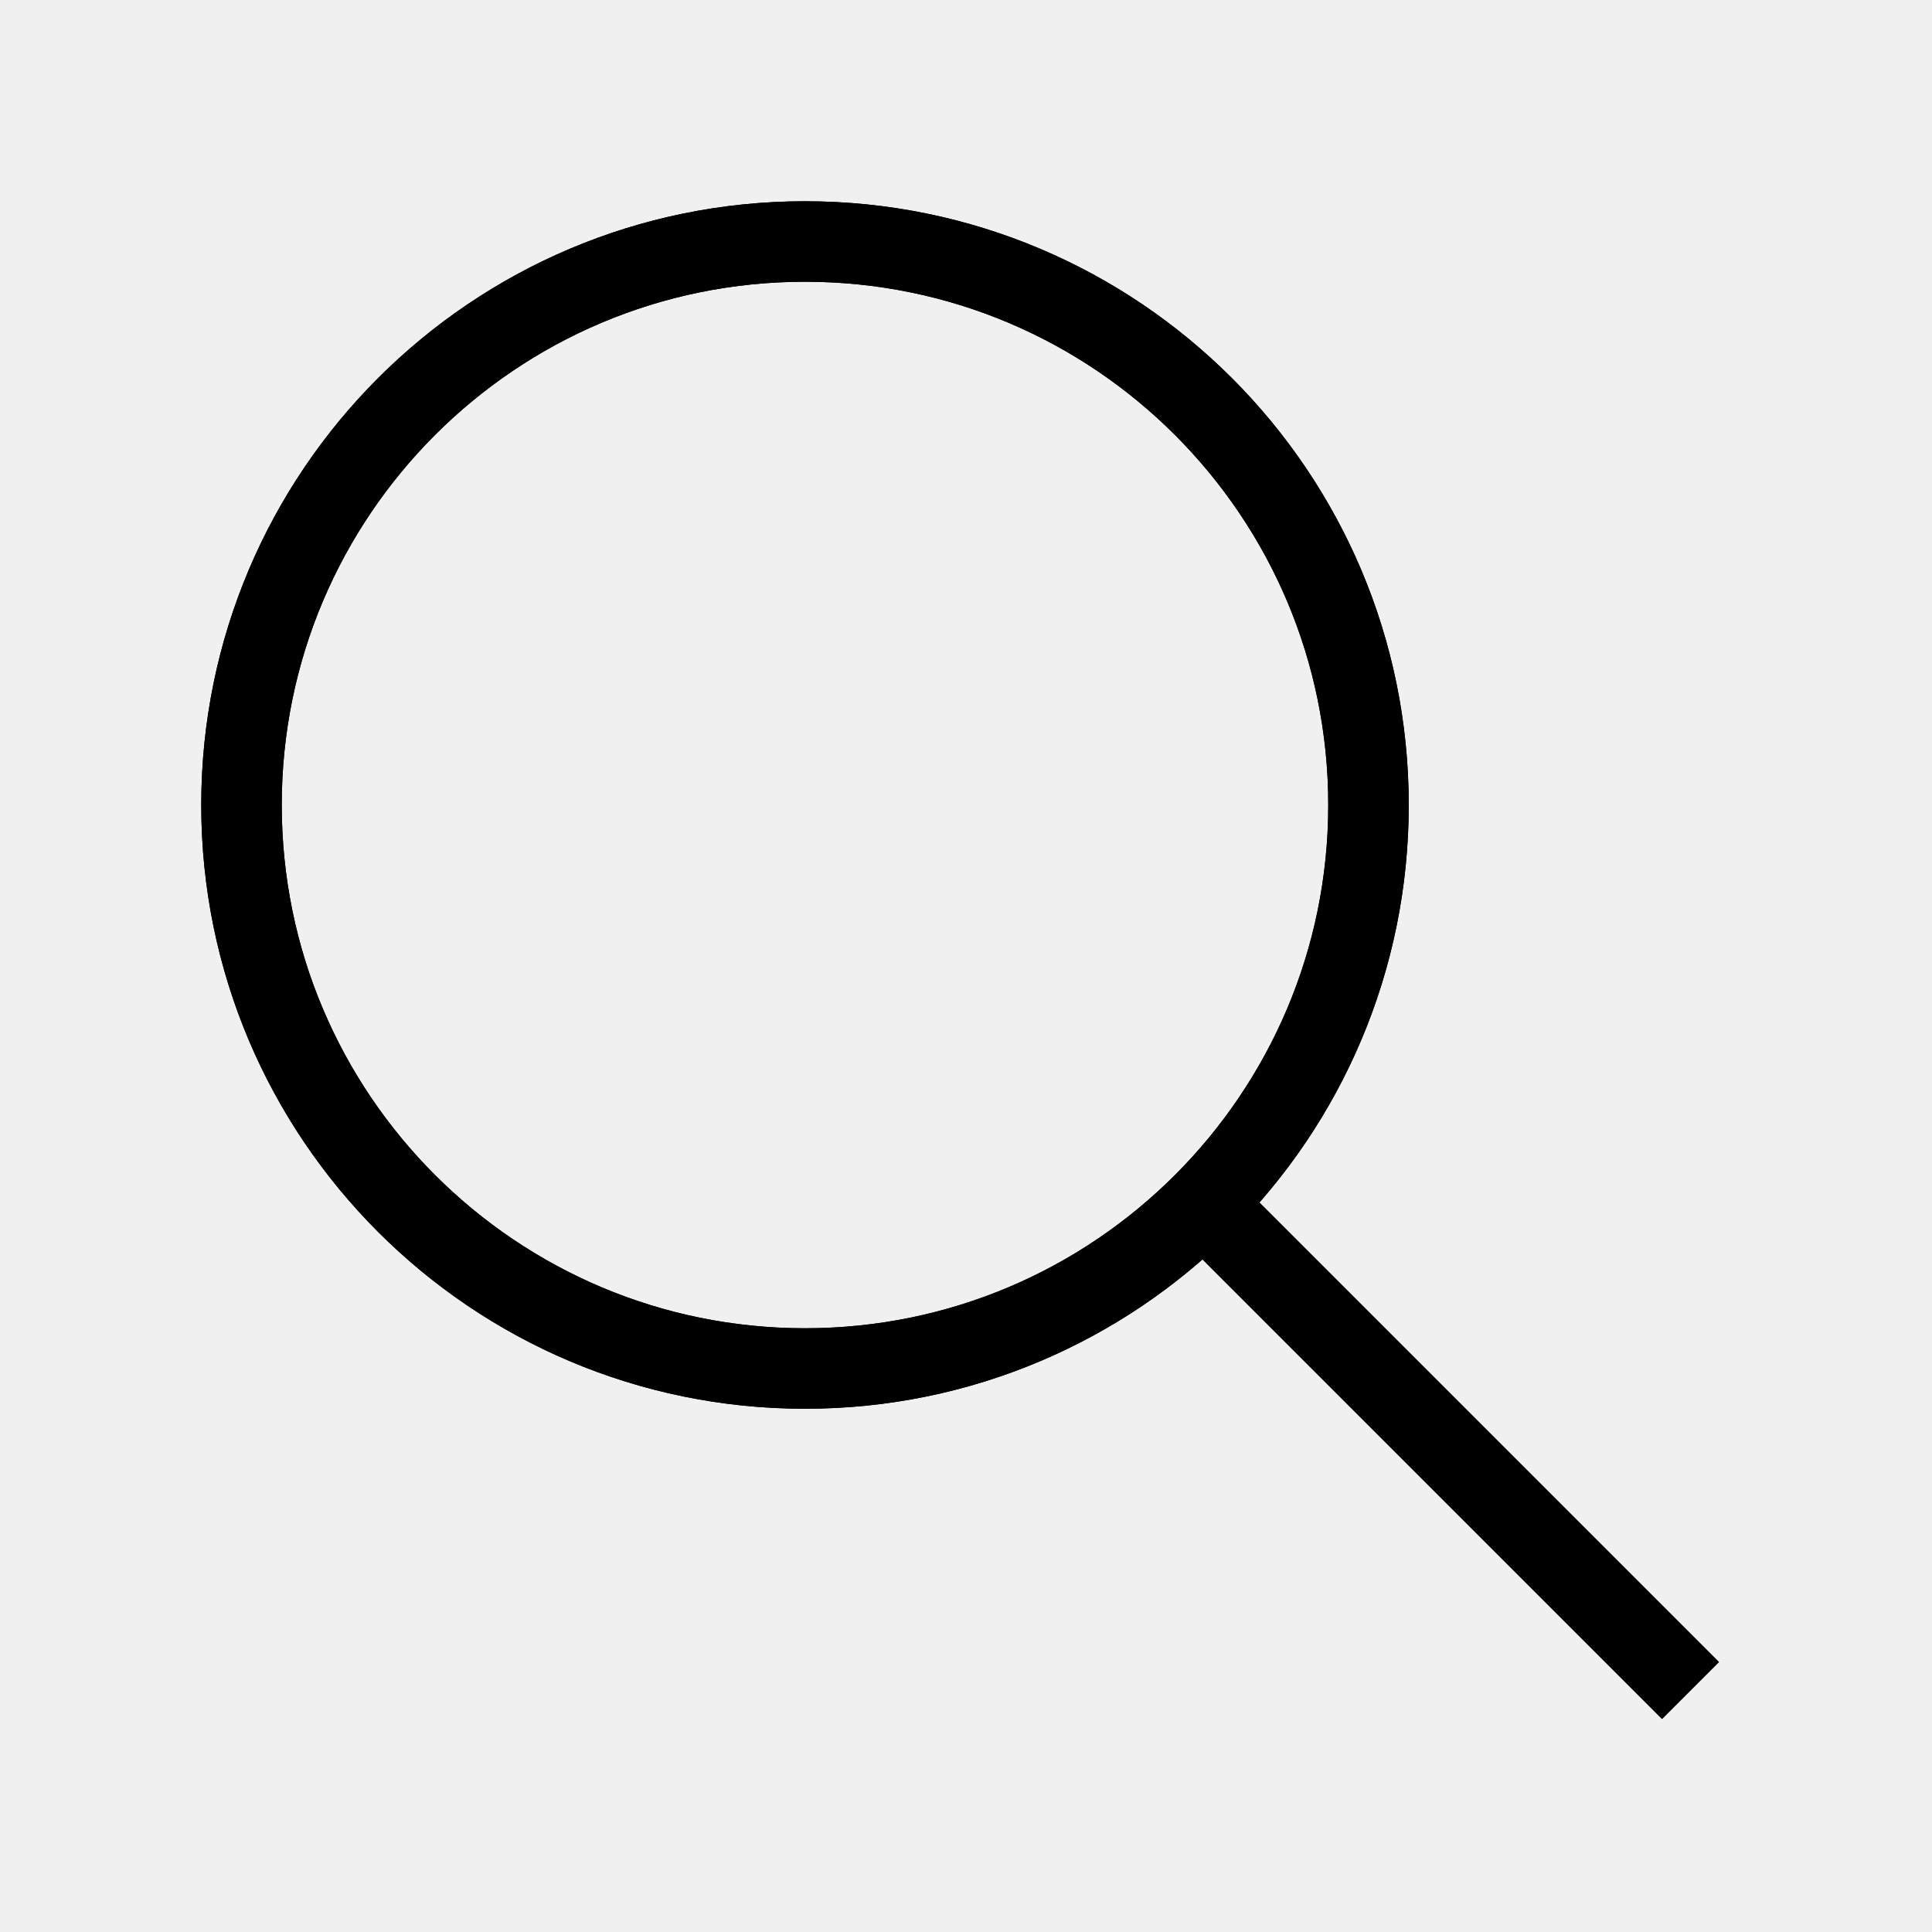
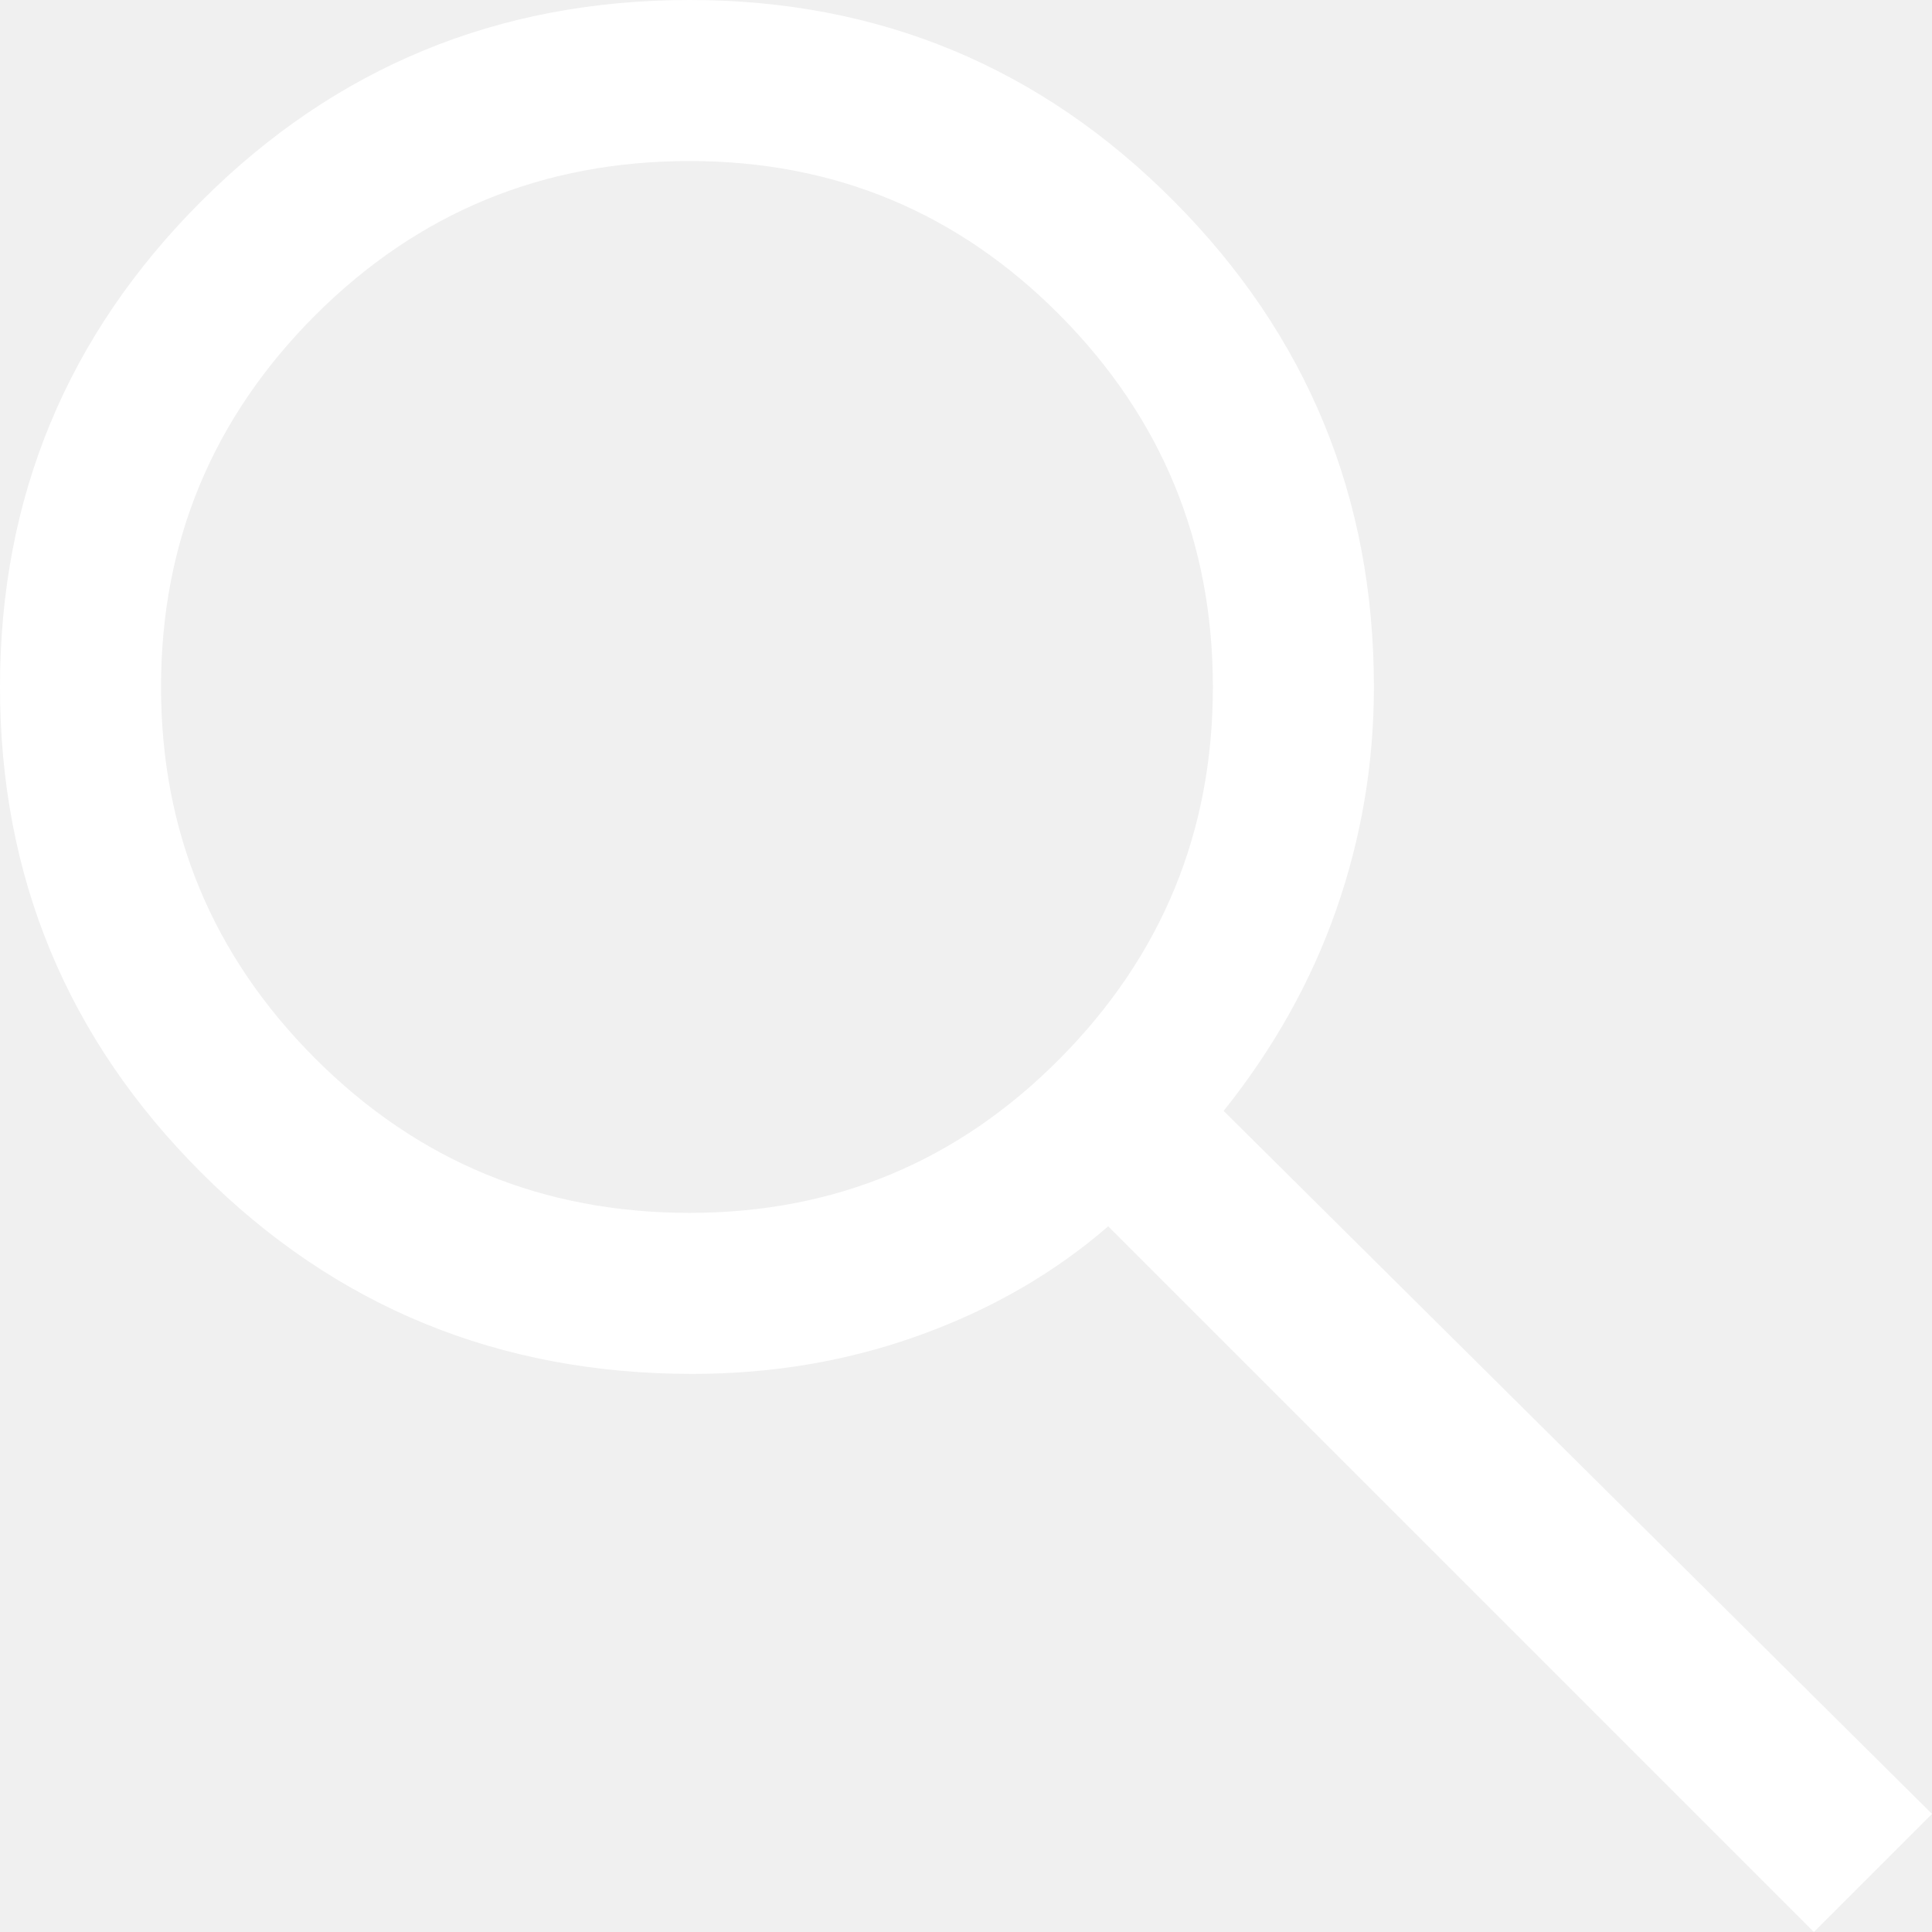
- <svg xmlns="http://www.w3.org/2000/svg" aria-hidden="true" className="w-24 h-24 text-white pt-5" fill="none" stroke="currentColor" viewBox="0 0 24 24">
-   <path strokeLinecap="round" strokeWidth="2" d="M21 21l-6-6m2-5a7 7 0 11-14 0 7 7 0 0114 0z" />
-   <path d="M21 21l-6-6m2-5a7 7 0 11-14 0 7 7 0 0114 0z" />
+ <svg xmlns="http://www.w3.org/2000/svg" width="23" height="23" viewBox="0 0 23 23" fill="none">
+   <path d="M21.594 23L13.193 14.599C12.554 15.152 11.809 15.584 10.957 15.892C10.105 16.201 9.2 16.356 8.242 16.356C5.942 16.356 3.993 15.557 2.396 13.96C0.799 12.363 0 10.435 0 8.178C0 5.92 0.799 3.993 2.396 2.396C3.993 0.799 5.931 0 8.21 0C10.467 0 12.389 0.799 13.976 2.396C15.562 3.993 16.356 5.92 16.356 8.178C16.356 9.094 16.206 9.977 15.908 10.829C15.61 11.681 15.163 12.48 14.567 13.225L23 21.594L21.594 23ZM8.21 14.439C9.935 14.439 11.404 13.827 12.618 12.602C13.832 11.377 14.439 9.903 14.439 8.178C14.439 6.453 13.832 4.978 12.618 3.753C11.404 2.529 9.935 1.917 8.21 1.917C6.463 1.917 4.978 2.529 3.753 3.753C2.529 4.978 1.917 6.453 1.917 8.178C1.917 9.903 2.529 11.377 3.753 12.602C4.978 13.827 6.463 14.439 8.21 14.439Z" fill="white" />
</svg>
